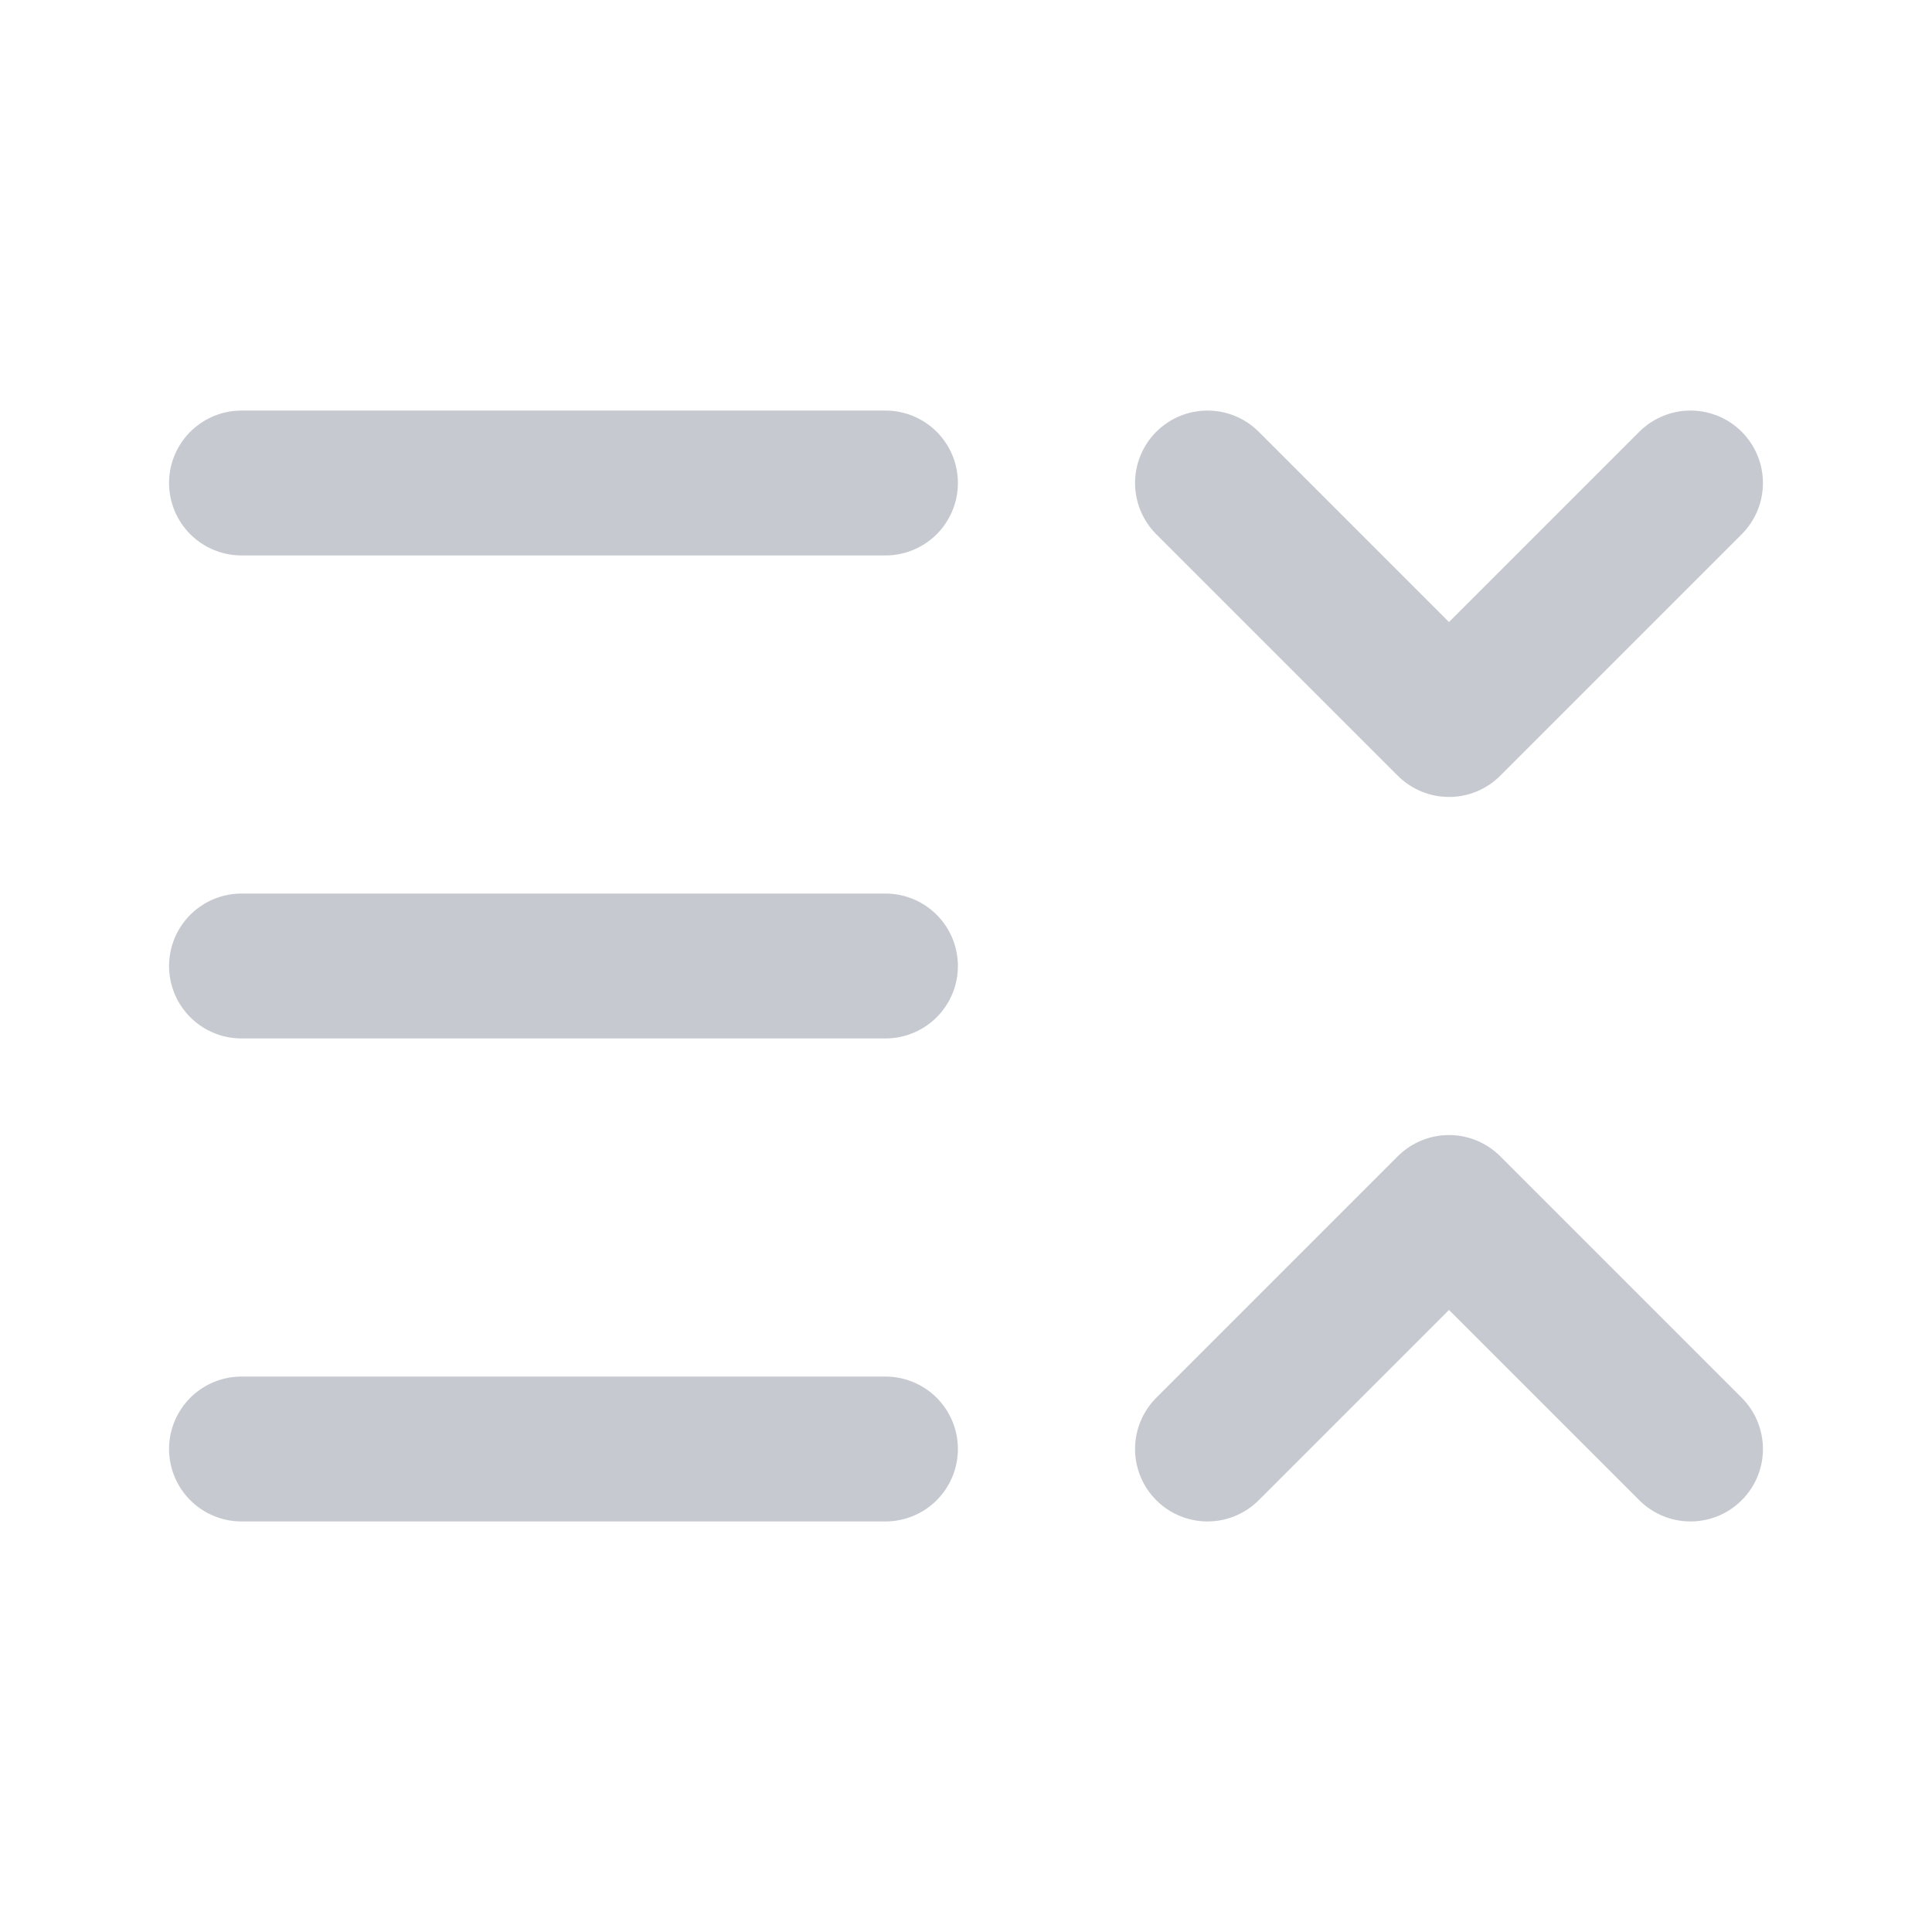
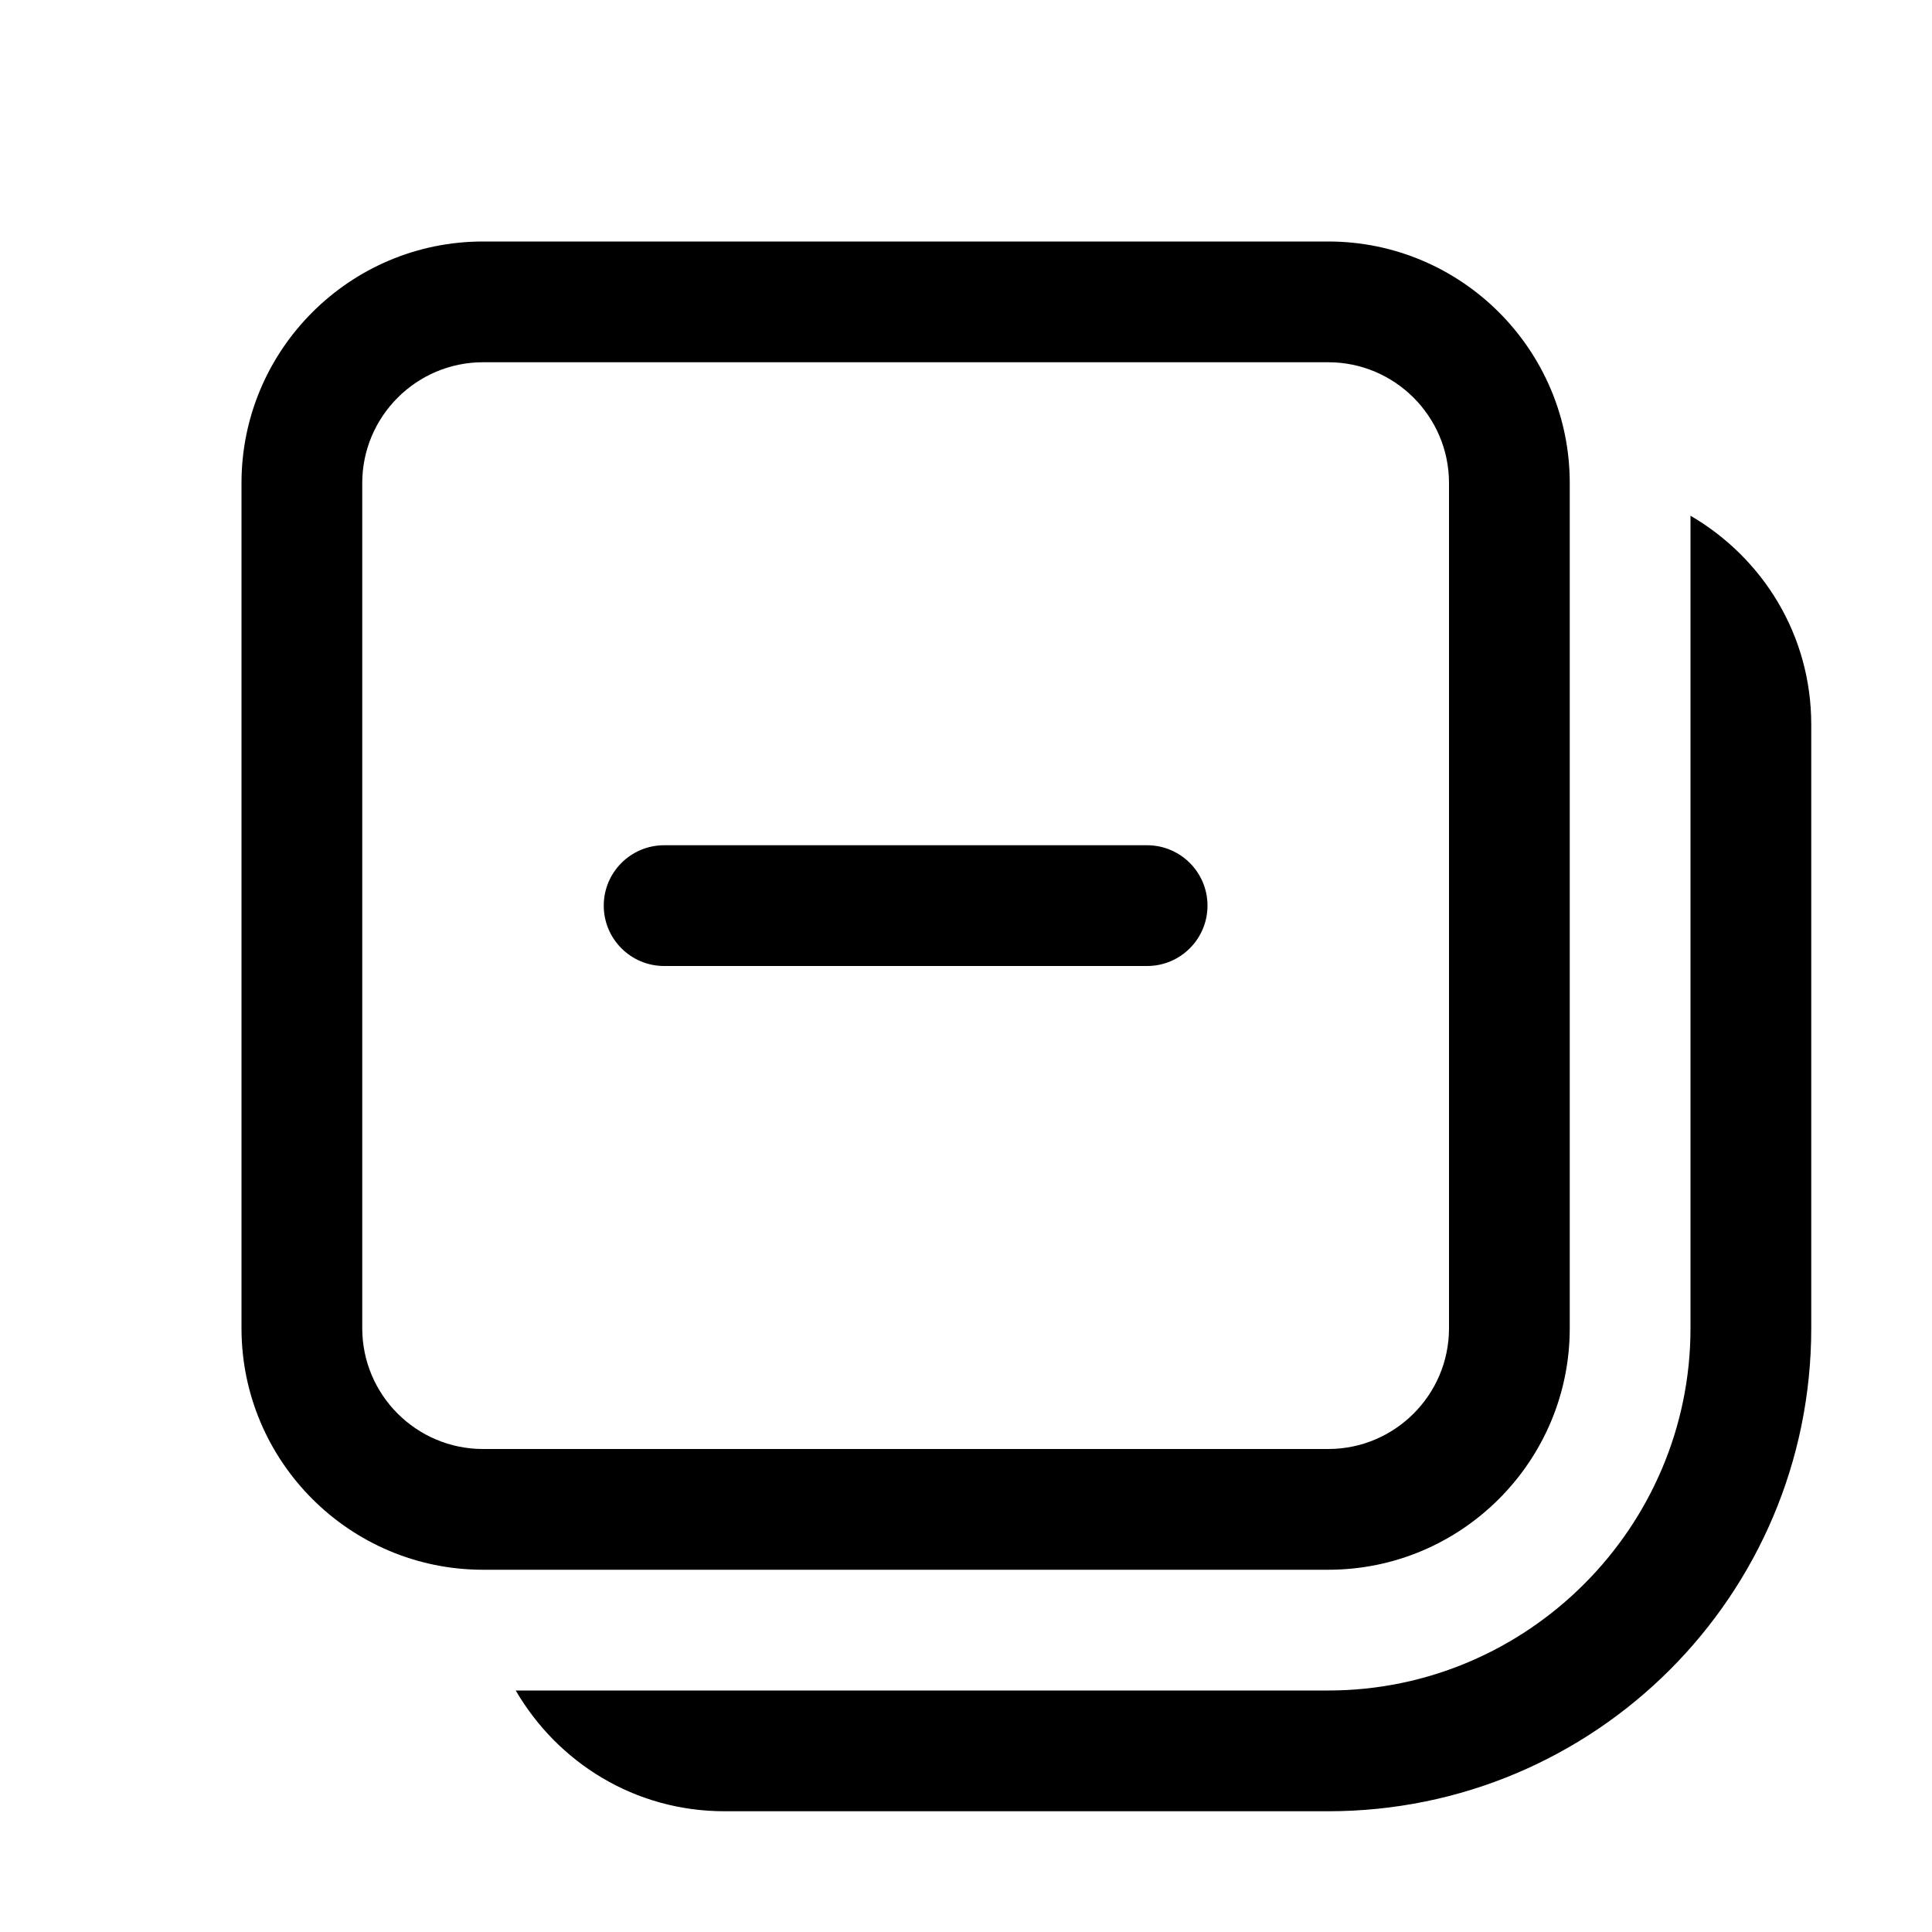
- <svg xmlns="http://www.w3.org/2000/svg" width="16" height="16" viewBox="0 0 16 16" fill="none">
-   <path d="M2 4H7.333" stroke="#C6CAD0" stroke-width="1.2" stroke-linecap="round" stroke-linejoin="round" />
-   <path d="M2 8H7.333" stroke="#C6CAD0" stroke-width="1.2" stroke-linecap="round" stroke-linejoin="round" />
-   <path d="M2 12H7.333" stroke="#C6CAD0" stroke-width="1.2" stroke-linecap="round" stroke-linejoin="round" />
-   <path d="M10 4L12 6L14 4" stroke="#C6CAD0" stroke-width="1.2" stroke-linecap="round" stroke-linejoin="round" />
-   <path d="M10 12L12 10L14 12" stroke="#C6CAD0" stroke-width="1.2" stroke-linecap="round" stroke-linejoin="round" />
+ <svg xmlns="http://www.w3.org/2000/svg" width="16" height="16" viewBox="0 0 16 16" fill="currentColor">
+   <path d="M14 4.271C14.6 4.621 15 5.26 15 6V11C15 13.21 13.21 15 11 15H6C5.26 15 4.621 14.6 4.271 14H11C12.65 14 14 12.65 14 11V4.271Z" />
+   <path d="M9.5 7C9.776 7 10 7.224 10 7.5C10 7.776 9.776 8 9.5 8H5.5C5.224 8 5 7.776 5 7.5C5 7.224 5.224 7 5.5 7H9.5Z" />
+   <path fill-rule="evenodd" clip-rule="evenodd" d="M11 2C12.103 2 13 2.897 13 4V11C13 12.103 12.103 13 11 13H4C2.897 13 2 12.103 2 11V4C2 2.897 2.897 2 4 2H11ZM4 3C3.449 3 3 3.449 3 4V11C3 11.552 3.449 12 4 12H11C11.551 12 12 11.552 12 11V4C12 3.449 11.551 3 11 3H4Z" />
</svg>
